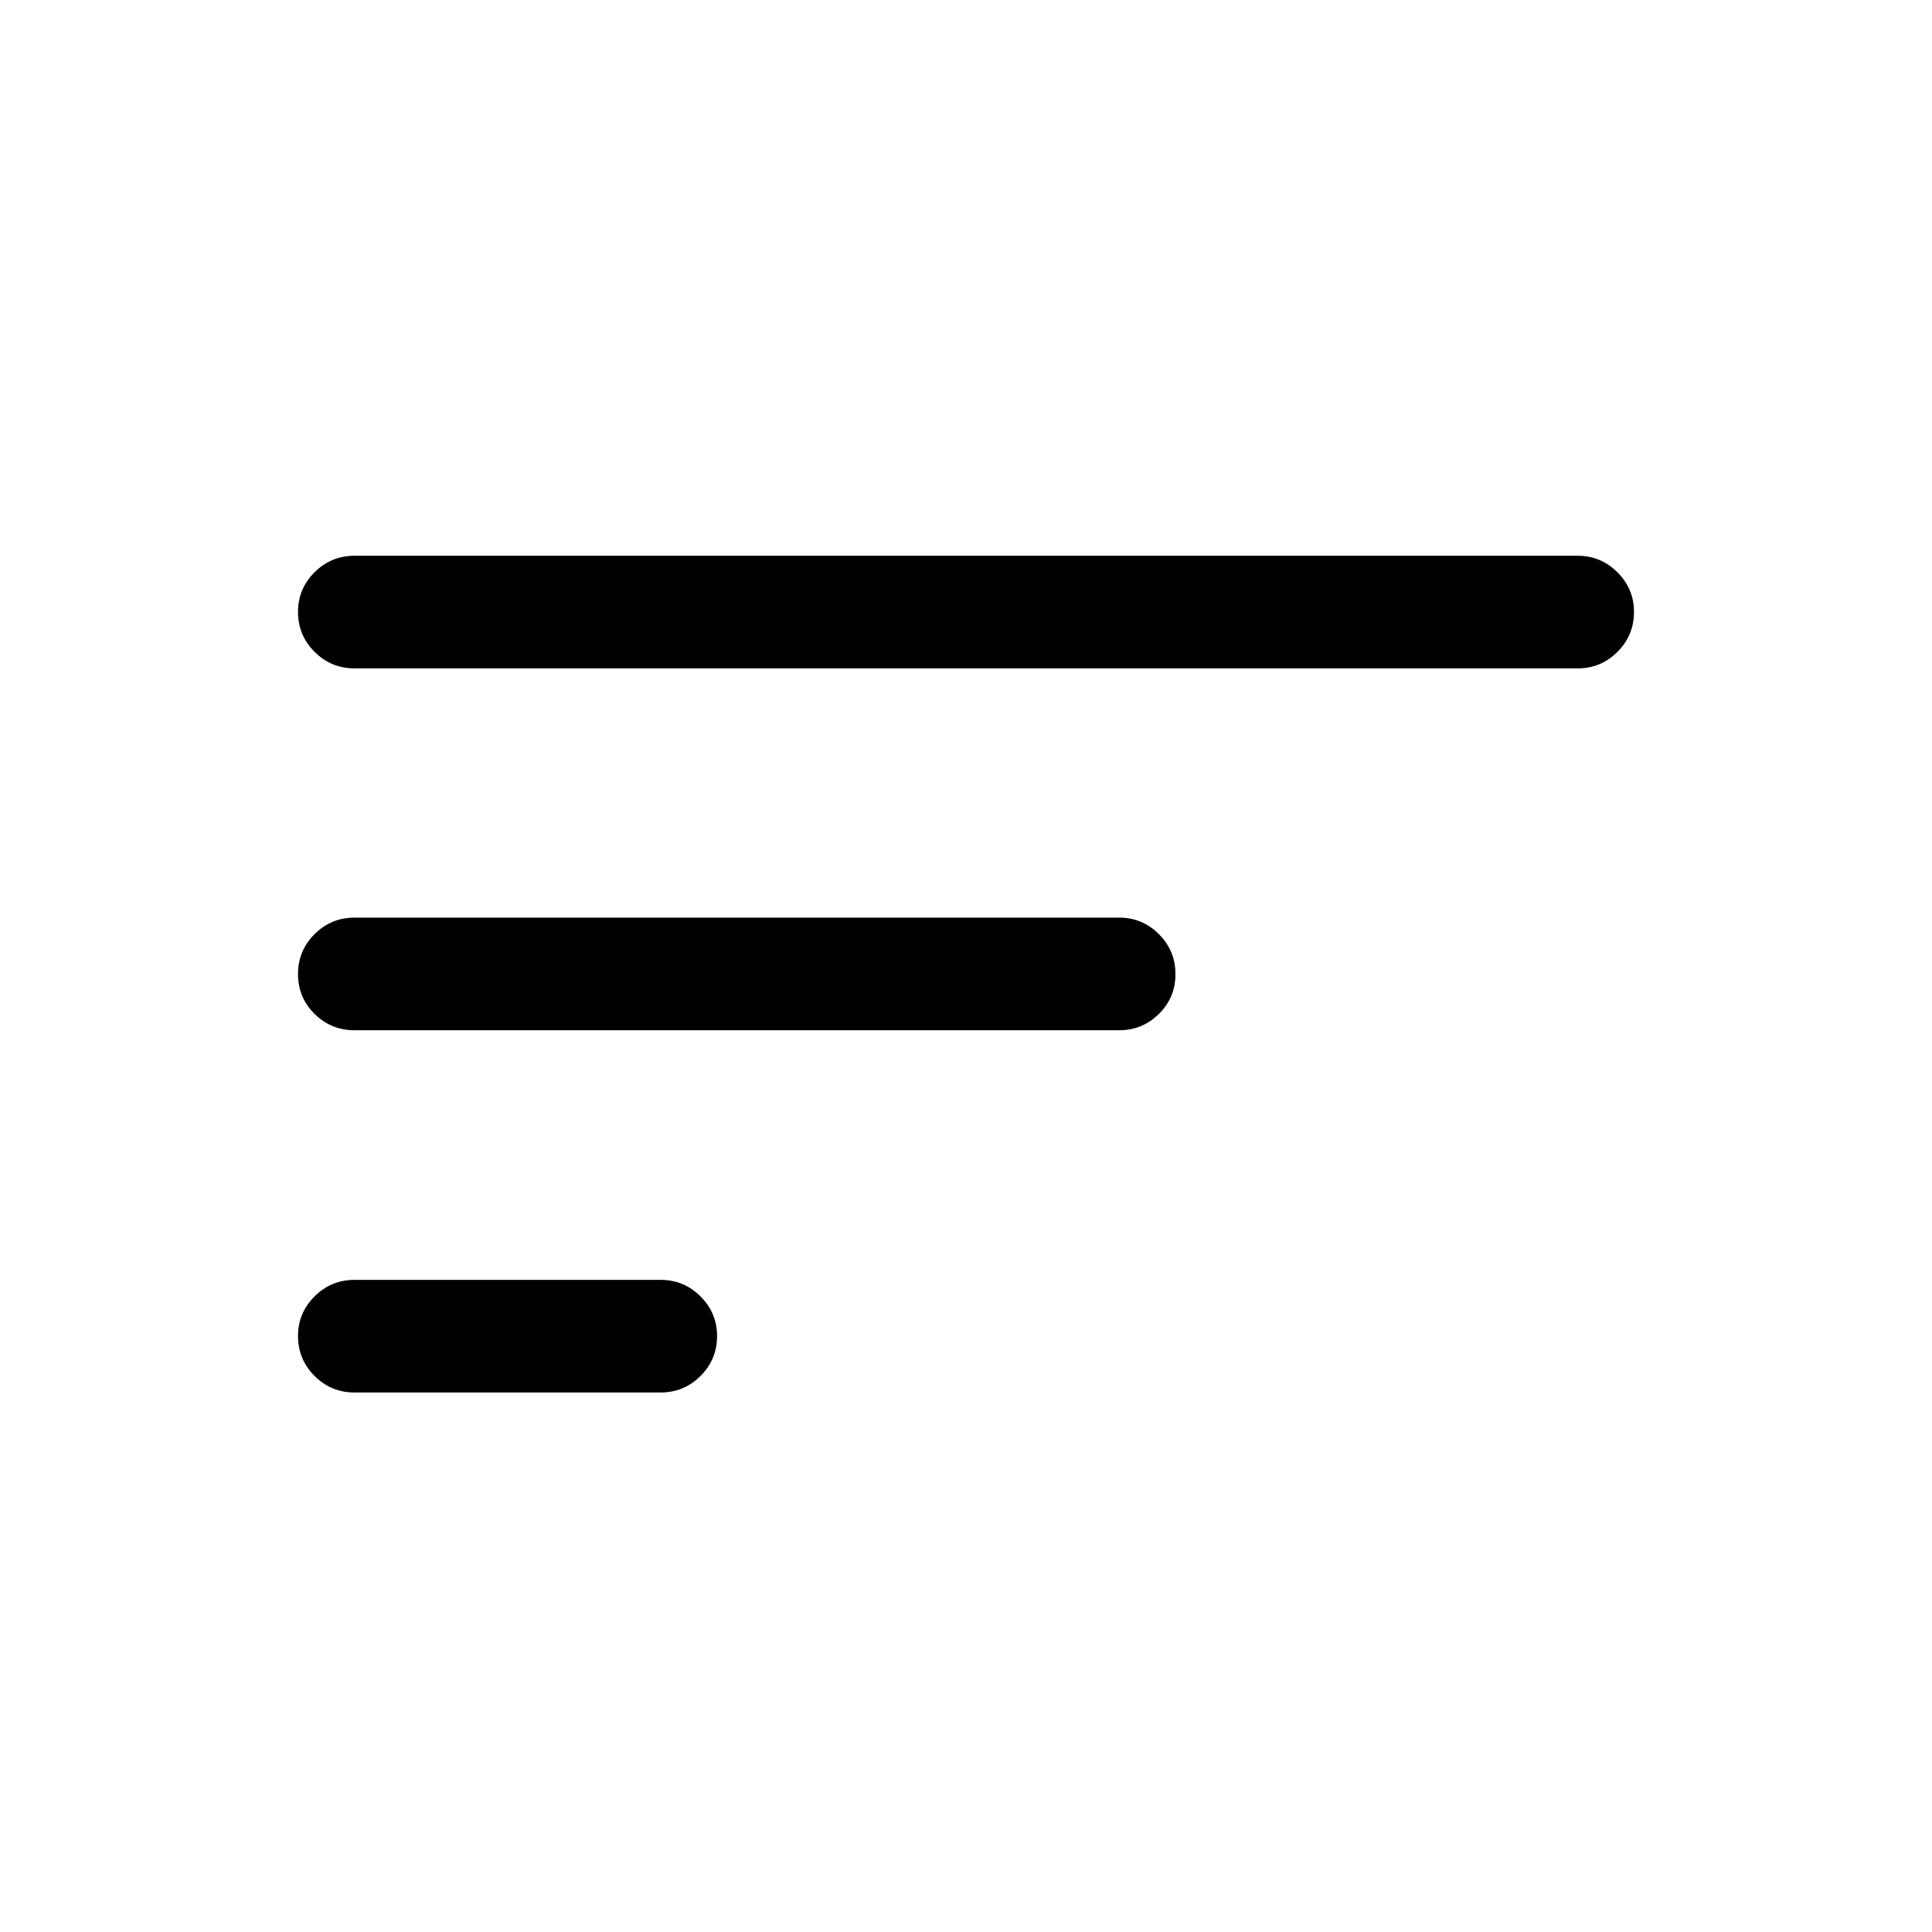
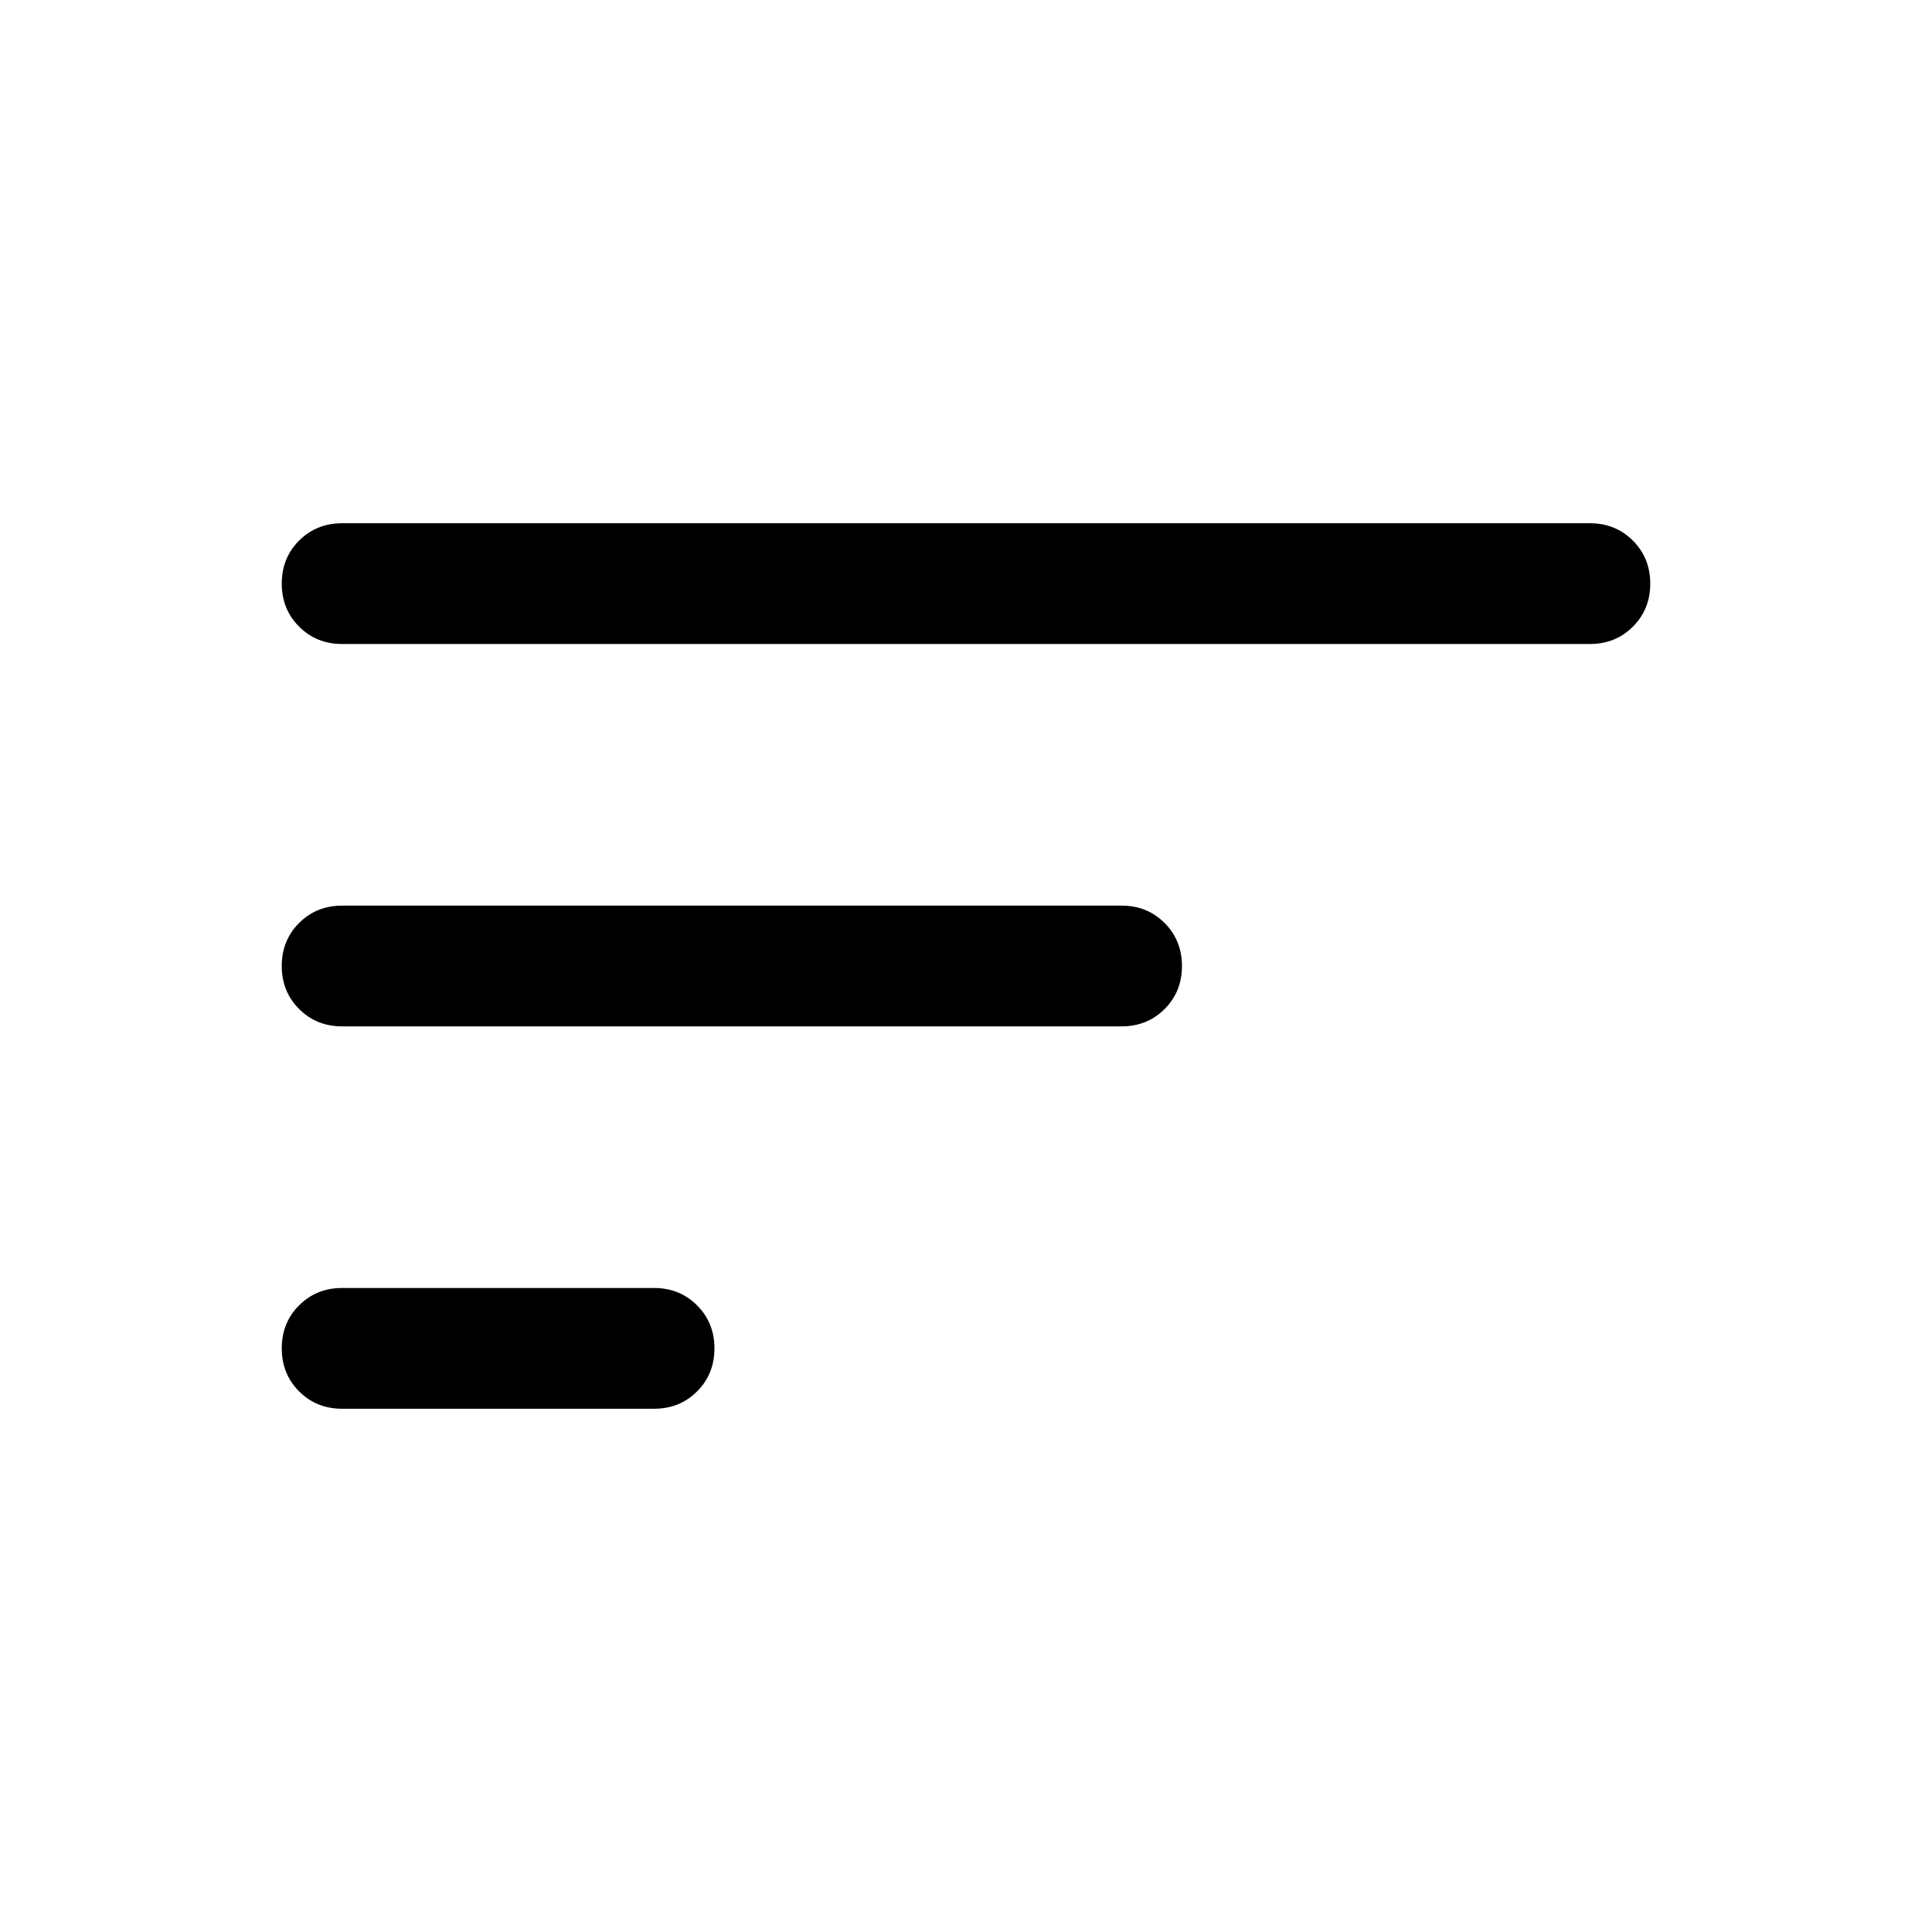
<svg xmlns="http://www.w3.org/2000/svg" viewBox="0 -960 960 960">
-   <path d="M176.154-268.078q-11.634 0-19.855-8.225t-8.221-19.865q0-11.448 8.221-19.659 8.221-8.211 19.855-8.211h152.077q11.634 0 19.855 8.224 8.221 8.225 8.221 19.673 0 11.64-8.221 19.851-8.221 8.212-19.855 8.212H176.154Zm0-180q-11.634 0-19.855-8.128-8.221-8.129-8.221-19.769 0-11.64 8.221-19.852 8.221-8.211 19.855-8.211h380.038q11.442 0 19.663 8.225t8.221 19.865q0 11.64-8.221 19.755-8.221 8.115-19.663 8.115H176.154Zm0-179.807q-11.634 0-19.855-8.225-8.221-8.224-8.221-19.865 0-11.447 8.221-19.659 8.221-8.211 19.855-8.211h607.884q11.442 0 19.663 8.225t8.221 19.672q0 11.641-8.221 19.852t-19.663 8.211H176.154Z" />
+   <path d="M170.001-260.001q-12.75 0-21.375-8.629t-8.625-21.384q0-12.756 8.625-21.371Q157.251-320 170.001-320H325q12.75 0 21.375 8.629Q355-302.743 355-289.987q0 12.755-8.625 21.37-8.625 8.616-21.375 8.616H170.001Zm0-190q-12.75 0-21.375-8.628-8.625-8.629-8.625-21.384 0-12.756 8.625-21.371 8.625-8.615 21.375-8.615h387.306q12.75 0 21.375 8.628 8.625 8.629 8.625 21.384 0 12.756-8.625 21.371-8.625 8.615-21.375 8.615H170.001Zm0-189.999q-12.75 0-21.375-8.629-8.625-8.628-8.625-21.384 0-12.755 8.625-21.37 8.625-8.616 21.375-8.616h619.998q12.75 0 21.375 8.629t8.625 21.384q0 12.756-8.625 21.371Q802.749-640 789.999-640H170.001Z" />
</svg>
